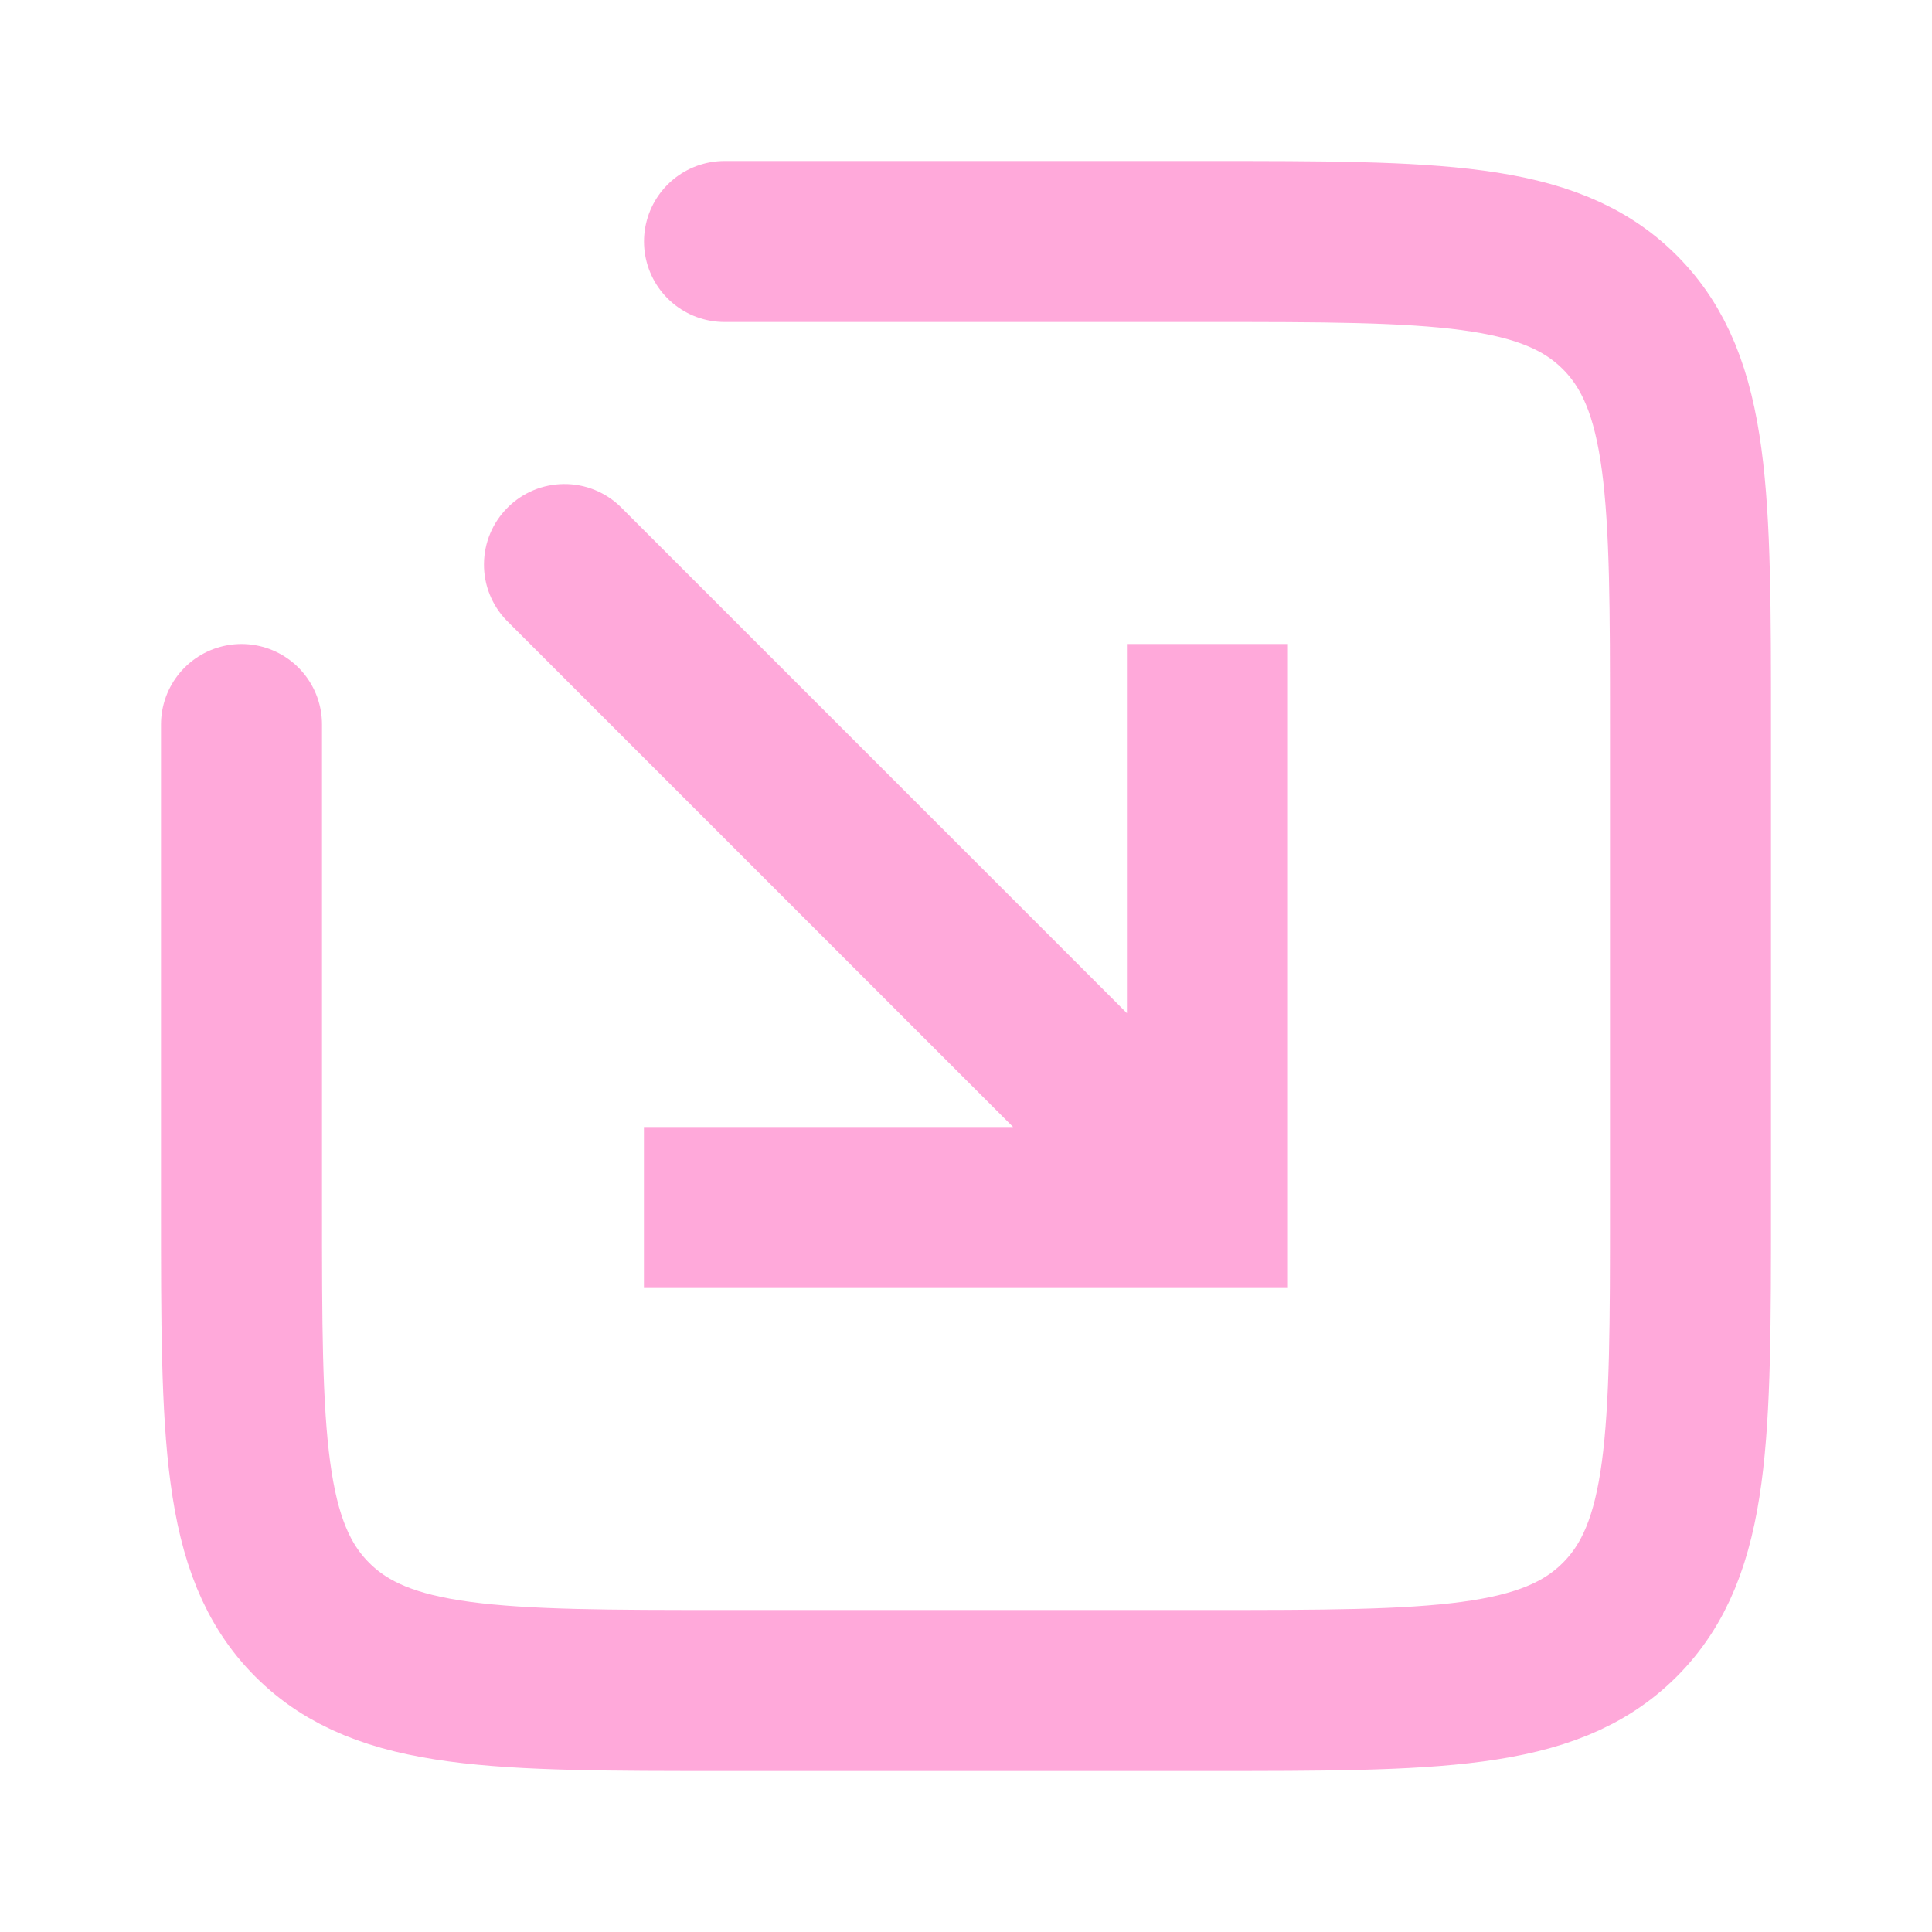
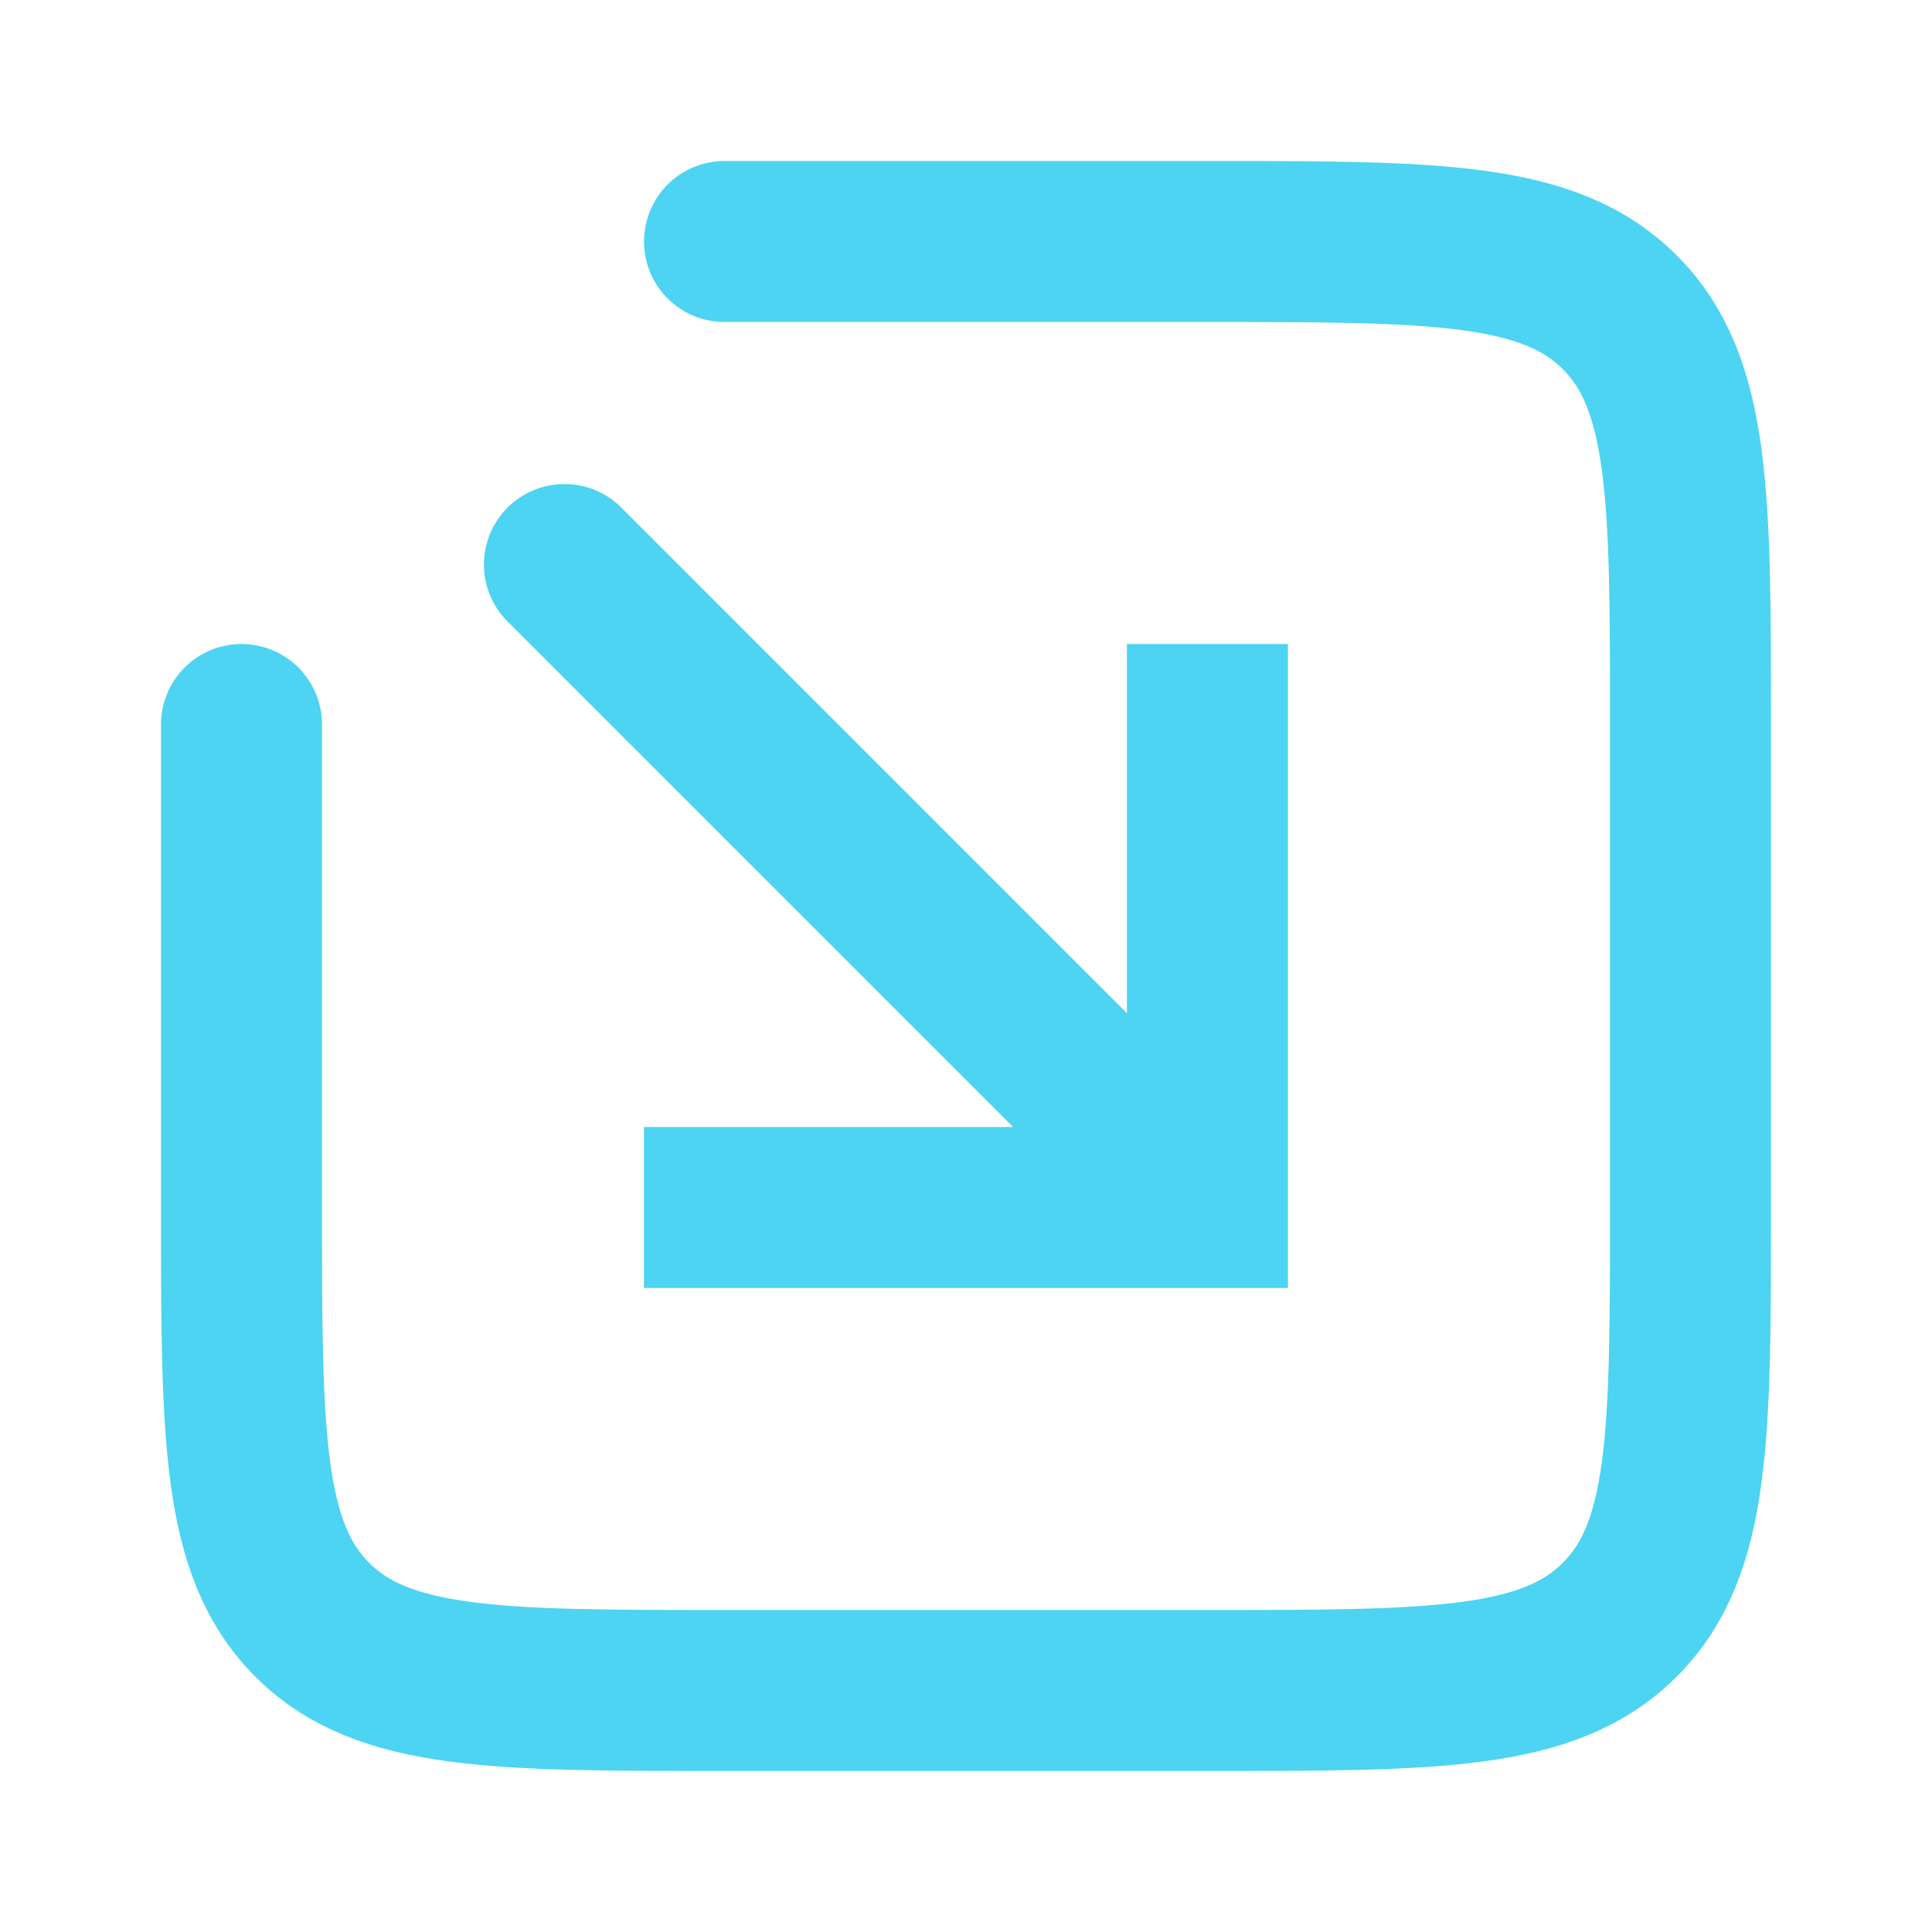
<svg xmlns="http://www.w3.org/2000/svg" width="24" height="24" viewBox="0 0 24 24" fill="none">
  <g opacity="0.7">
-     <path d="M3 9V15C3 17.828 3 19.243 3.879 20.121C4.757 21 6.172 21 9 21H15C17.828 21 19.243 21 20.121 20.121C21 19.243 21 17.828 21 15V9C21 6.172 21 4.757 20.121 3.879C19.243 3 17.828 3 15 3H9" stroke="#FF85CB" stroke-width="2" stroke-linecap="round" />
-     <path d="M14.999 15V16H15.999V15H14.999ZM7.706 6.293C7.518 6.111 7.265 6.01 7.003 6.013C6.741 6.015 6.49 6.12 6.305 6.306C6.119 6.491 6.014 6.742 6.012 7.004C6.009 7.266 6.11 7.519 6.292 7.707L7.706 6.293ZM13.999 8V15H15.999V8H13.999ZM14.999 14H7.999V16H14.999V14ZM15.706 14.293L7.706 6.293L6.292 7.707L14.292 15.707L15.706 14.293Z" fill="#FF85CB" />
+     <path d="M3 9V15C3 17.828 3 19.243 3.879 20.121C4.757 21 6.172 21 9 21H15C17.828 21 19.243 21 20.121 20.121C21 19.243 21 17.828 21 15V9C21 6.172 21 4.757 20.121 3.879C19.243 3 17.828 3 15 3H9" stroke="#00C2ED" stroke-width="2" stroke-linecap="round" />
+     <path d="M14.999 15V16H15.999V15H14.999ZM7.706 6.293C7.518 6.111 7.265 6.01 7.003 6.013C6.741 6.015 6.49 6.12 6.305 6.306C6.119 6.491 6.014 6.742 6.012 7.004C6.009 7.266 6.11 7.519 6.292 7.707L7.706 6.293ZM13.999 8V15H15.999V8H13.999ZM14.999 14H7.999V16H14.999V14ZM15.706 14.293L7.706 6.293L6.292 7.707L14.292 15.707L15.706 14.293Z" fill="#00C2ED" />
  </g>
</svg>
